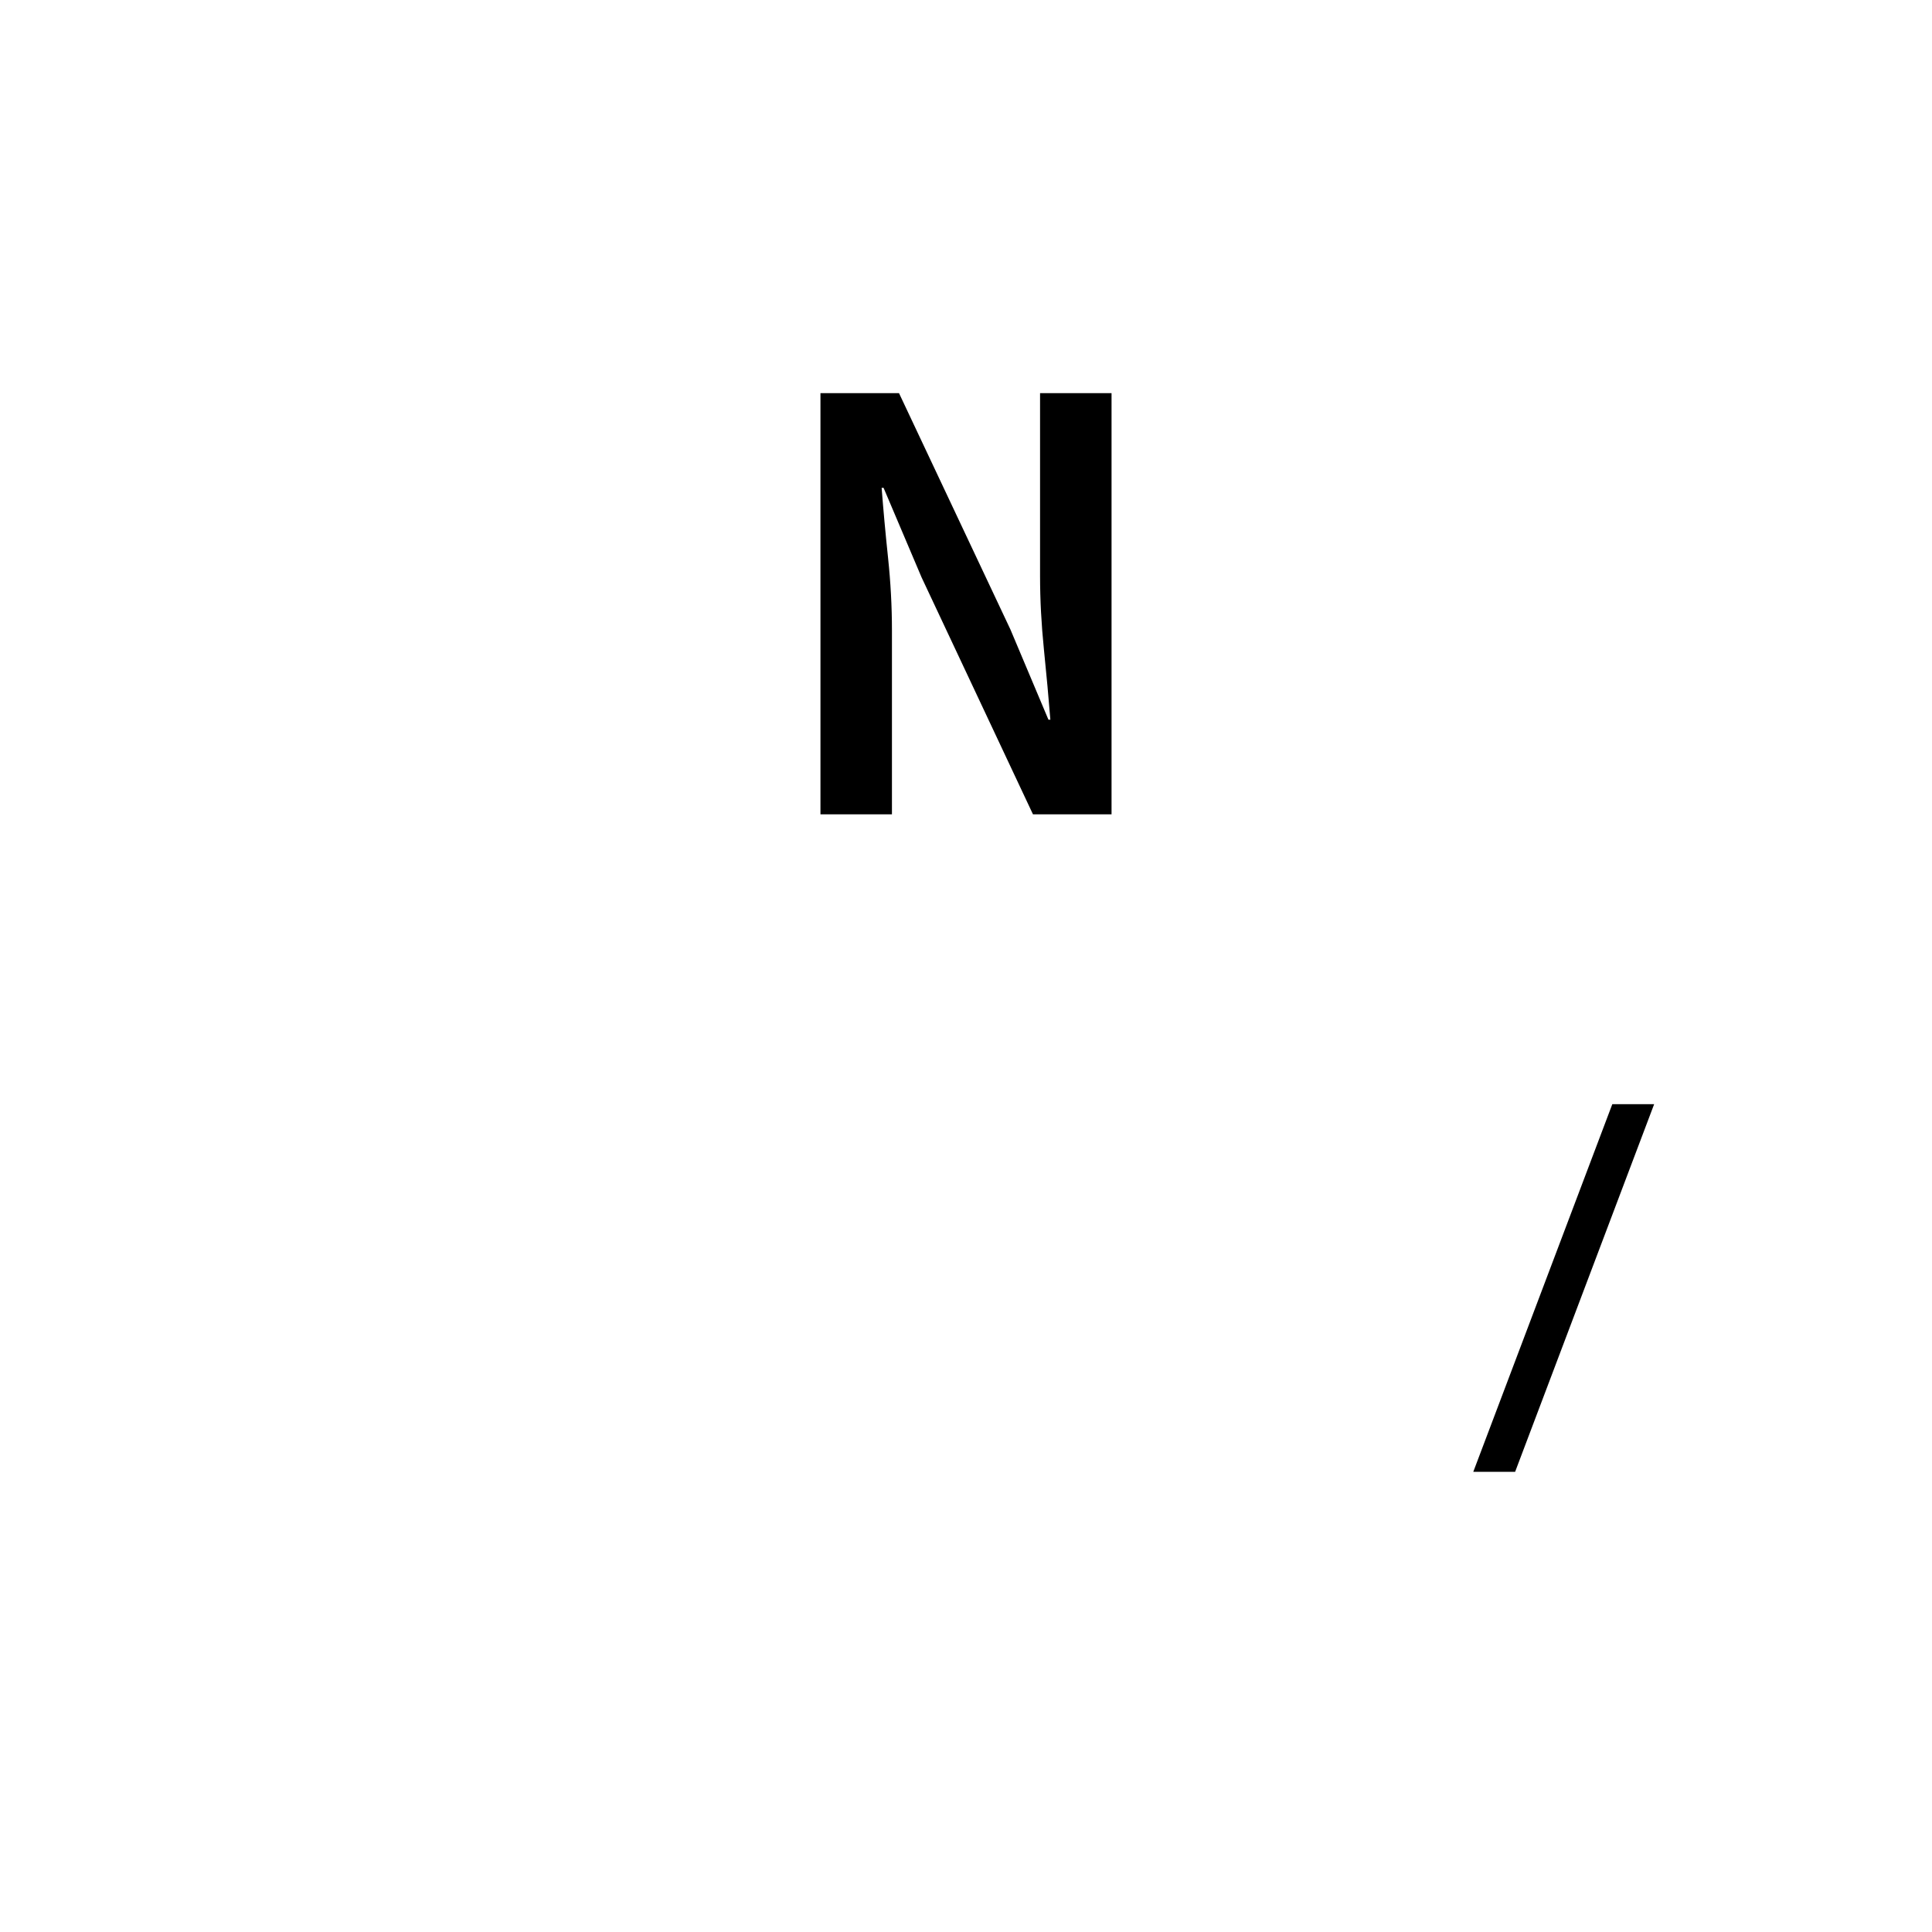
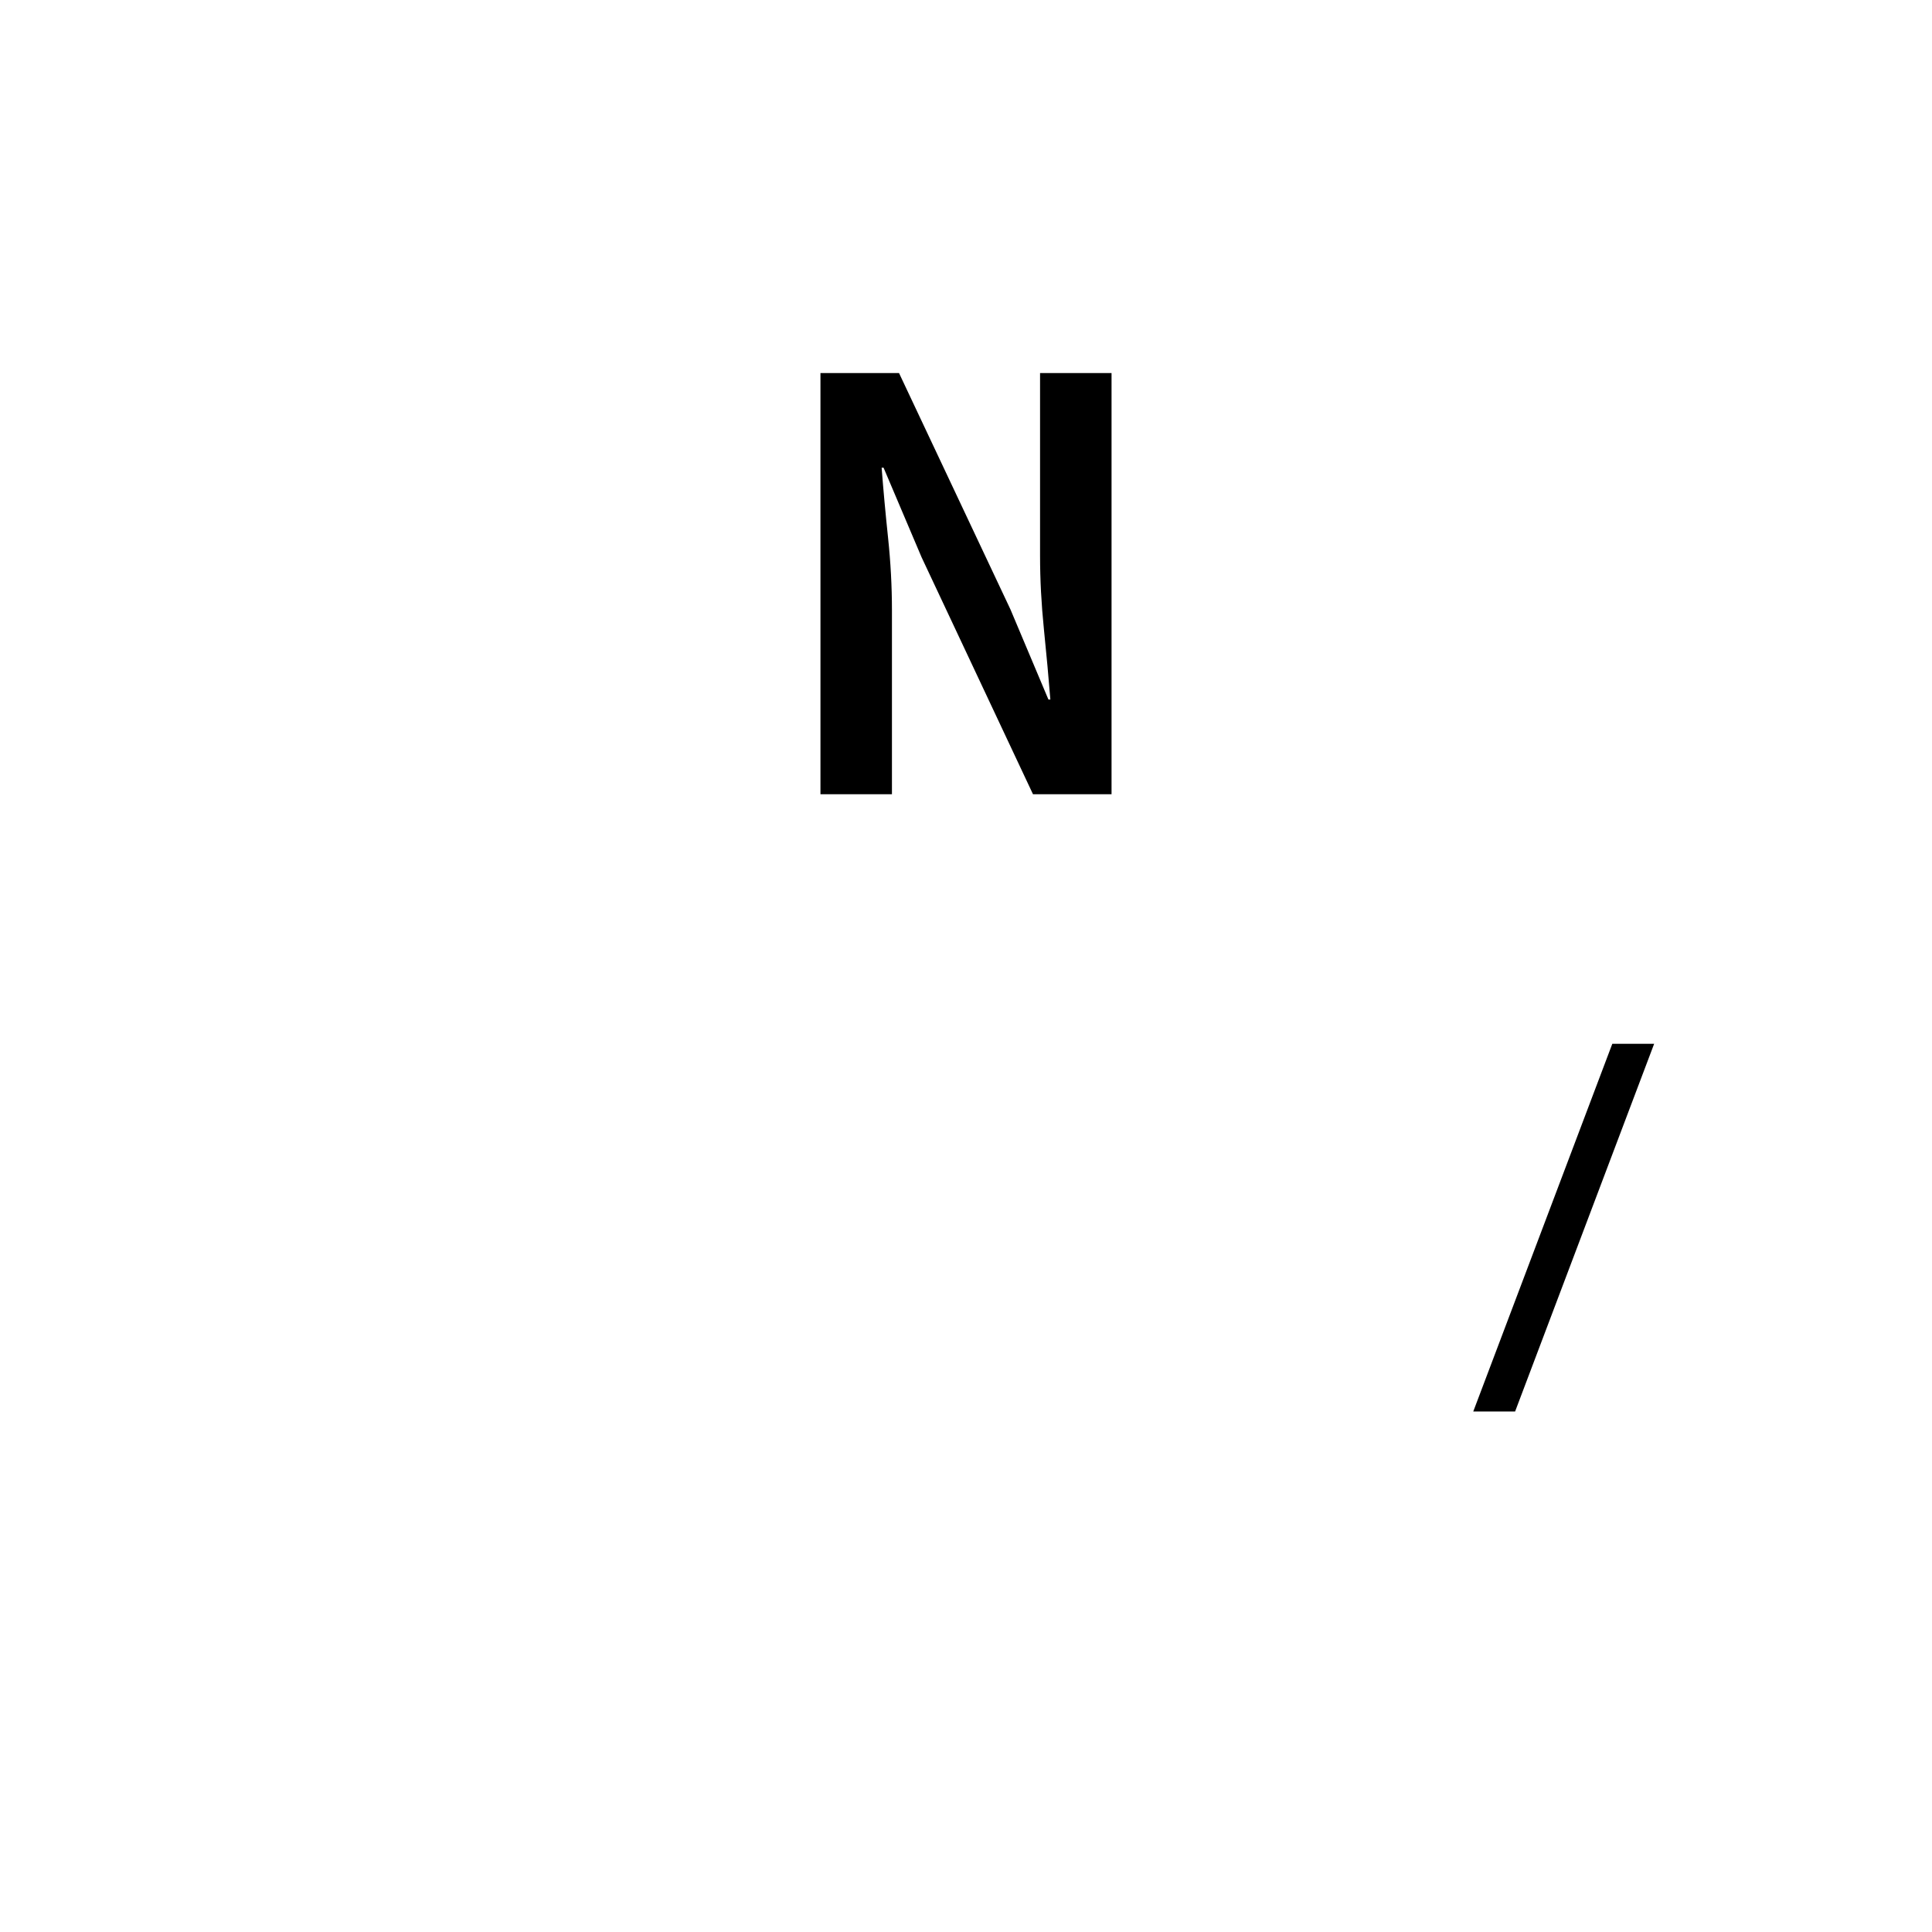
<svg xmlns="http://www.w3.org/2000/svg" width="14mm" height="14mm" viewBox="0 0 96 96">
-   <path d="M40.768 40.464V19.536H44.672L50.208 31.28L52.096 35.76H52.192Q52.064 34.16 51.872 32.272Q51.68 30.384 51.68 28.624V19.536H55.232V40.464H51.328L45.792 28.688L43.904 24.24H43.808Q43.936 25.904 44.128 27.728Q44.32 29.552 44.32 31.312V40.464Z" />
-   <path d="M73.206 73.135 80.115 54.865H82.194L75.285 73.135Z" />
+   <path d="M40.768 39.464V18.536H44.672L50.208 30.28L52.096 34.76H52.192Q52.064 33.16 51.872 31.272Q51.68 29.384 51.68 27.624V18.536H55.232V39.464H51.328L45.792 27.688L43.904 23.24H43.808Q43.936 24.904 44.128 26.728Q44.32 28.552 44.32 30.312V39.464Z" />
+   <path d="M73.206 70.135 80.115 51.865H82.194L75.285 70.135Z" />
</svg>
